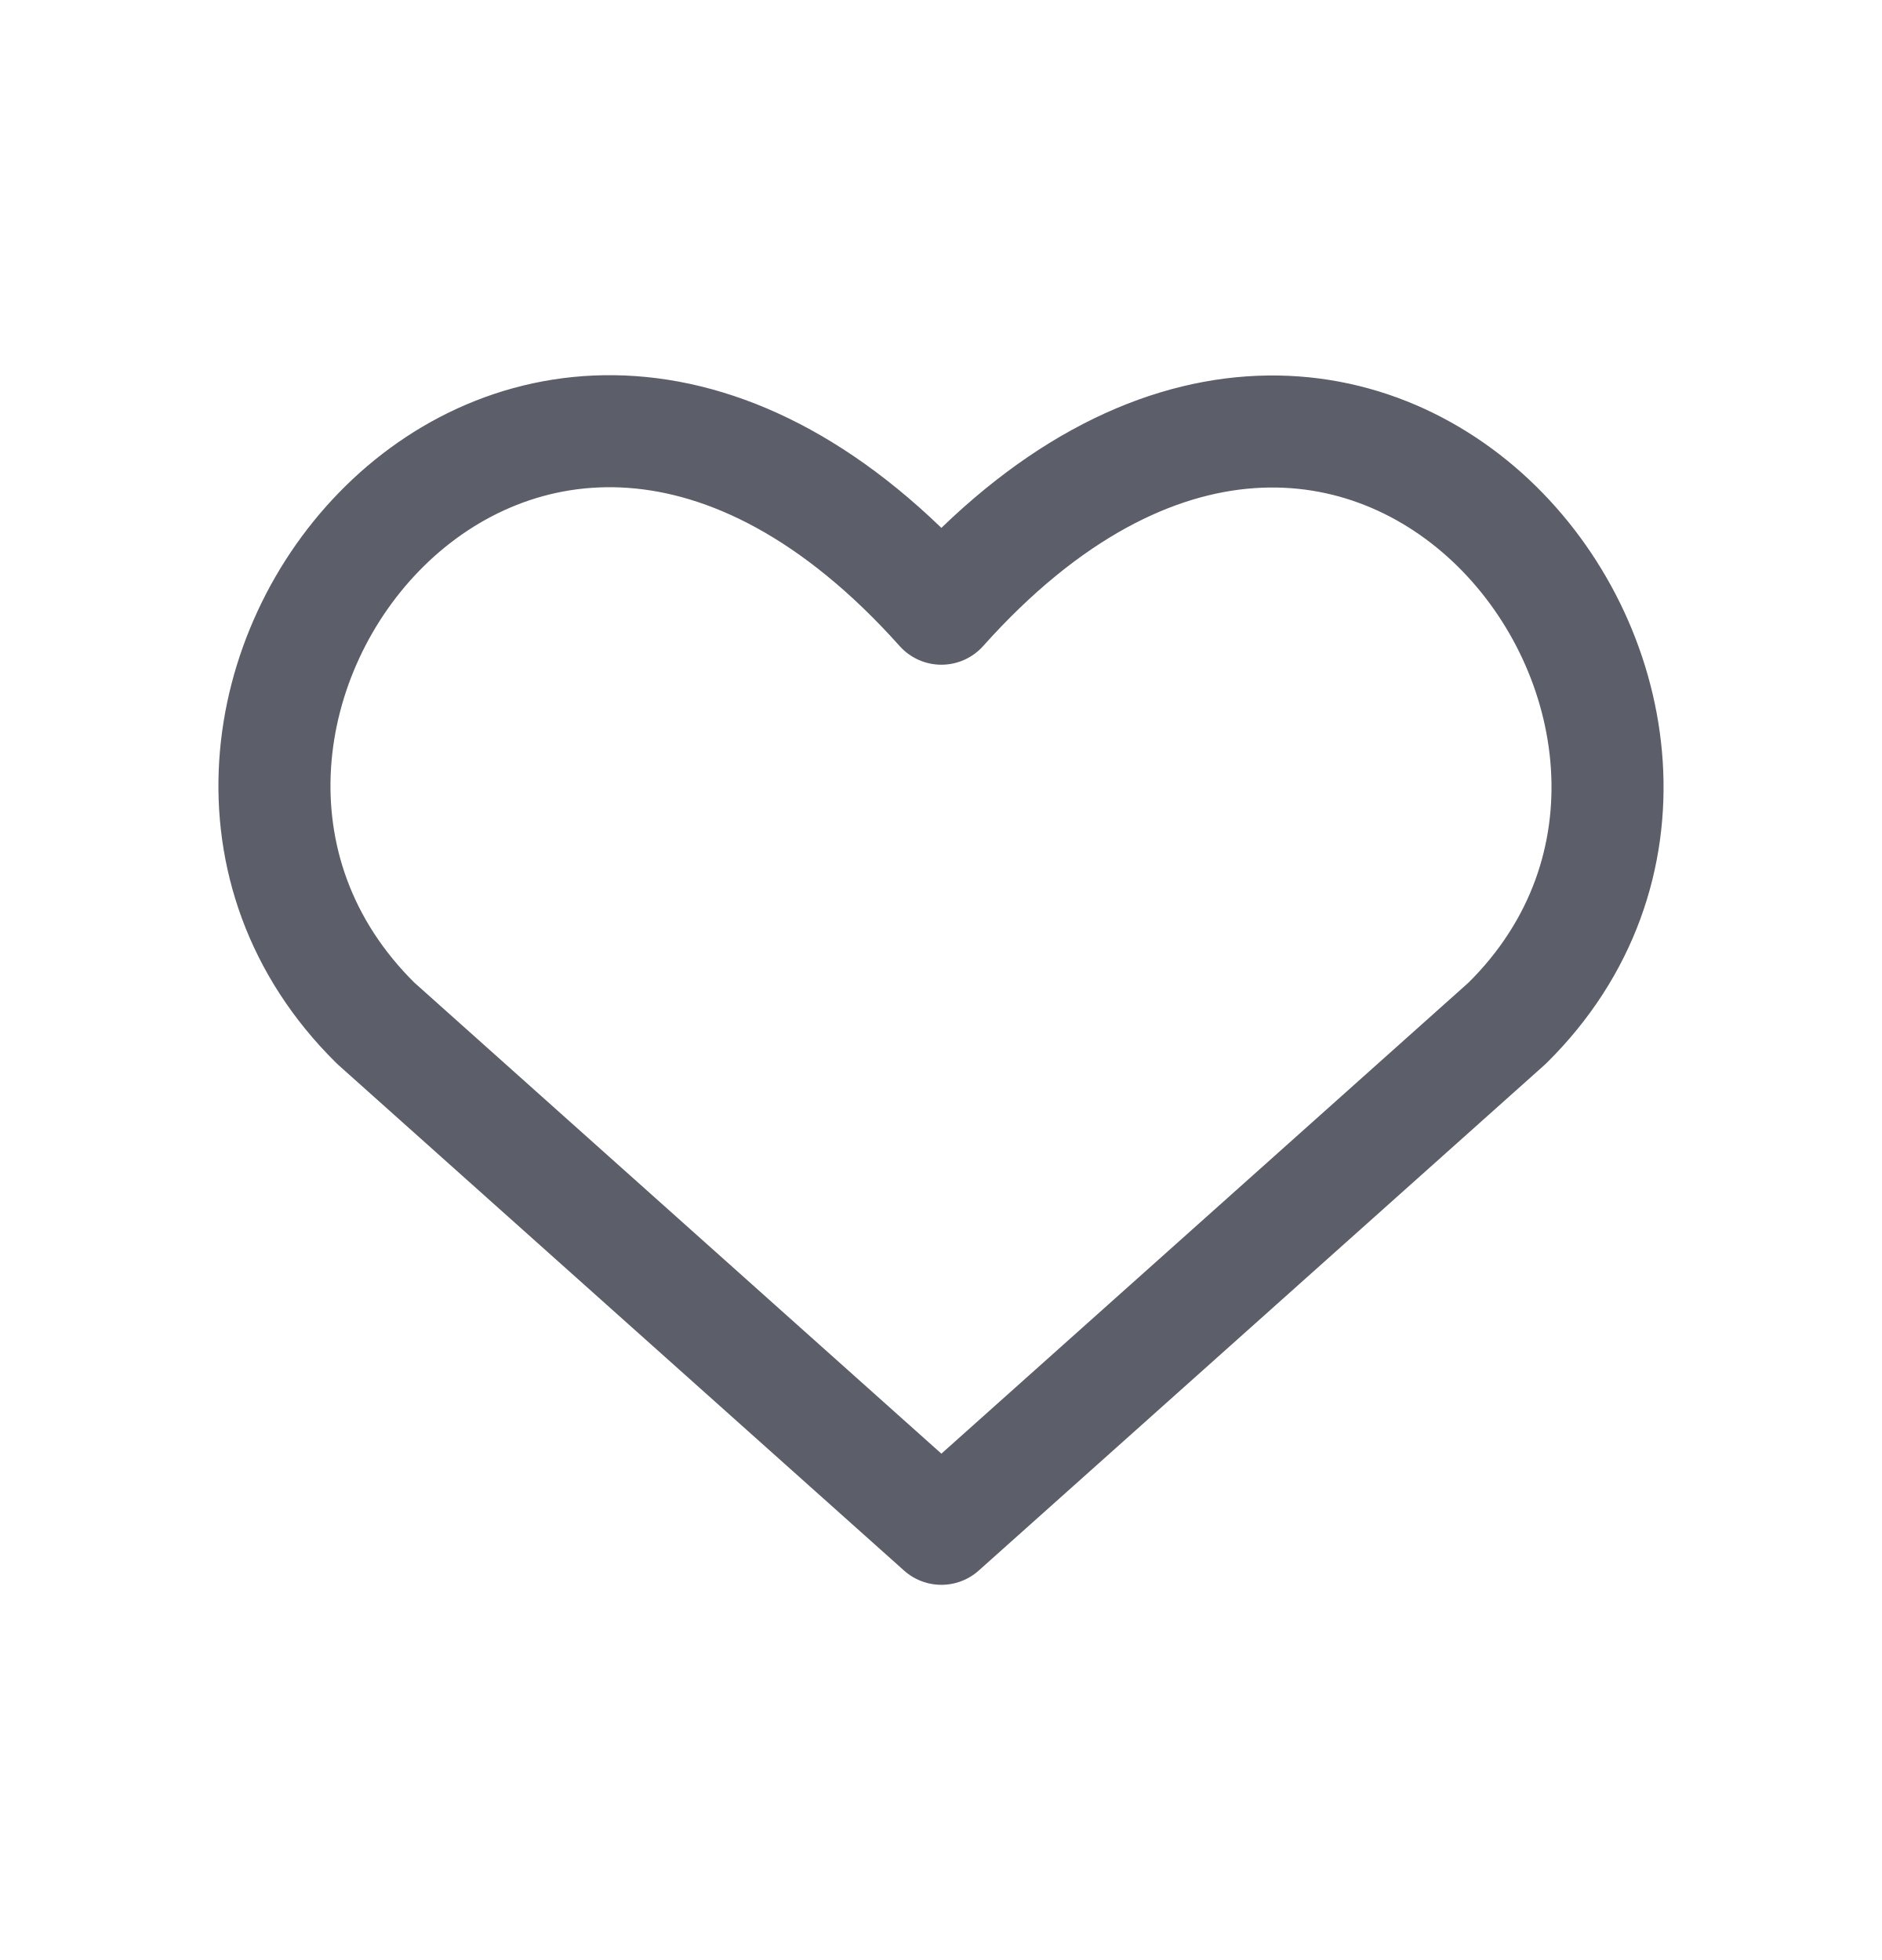
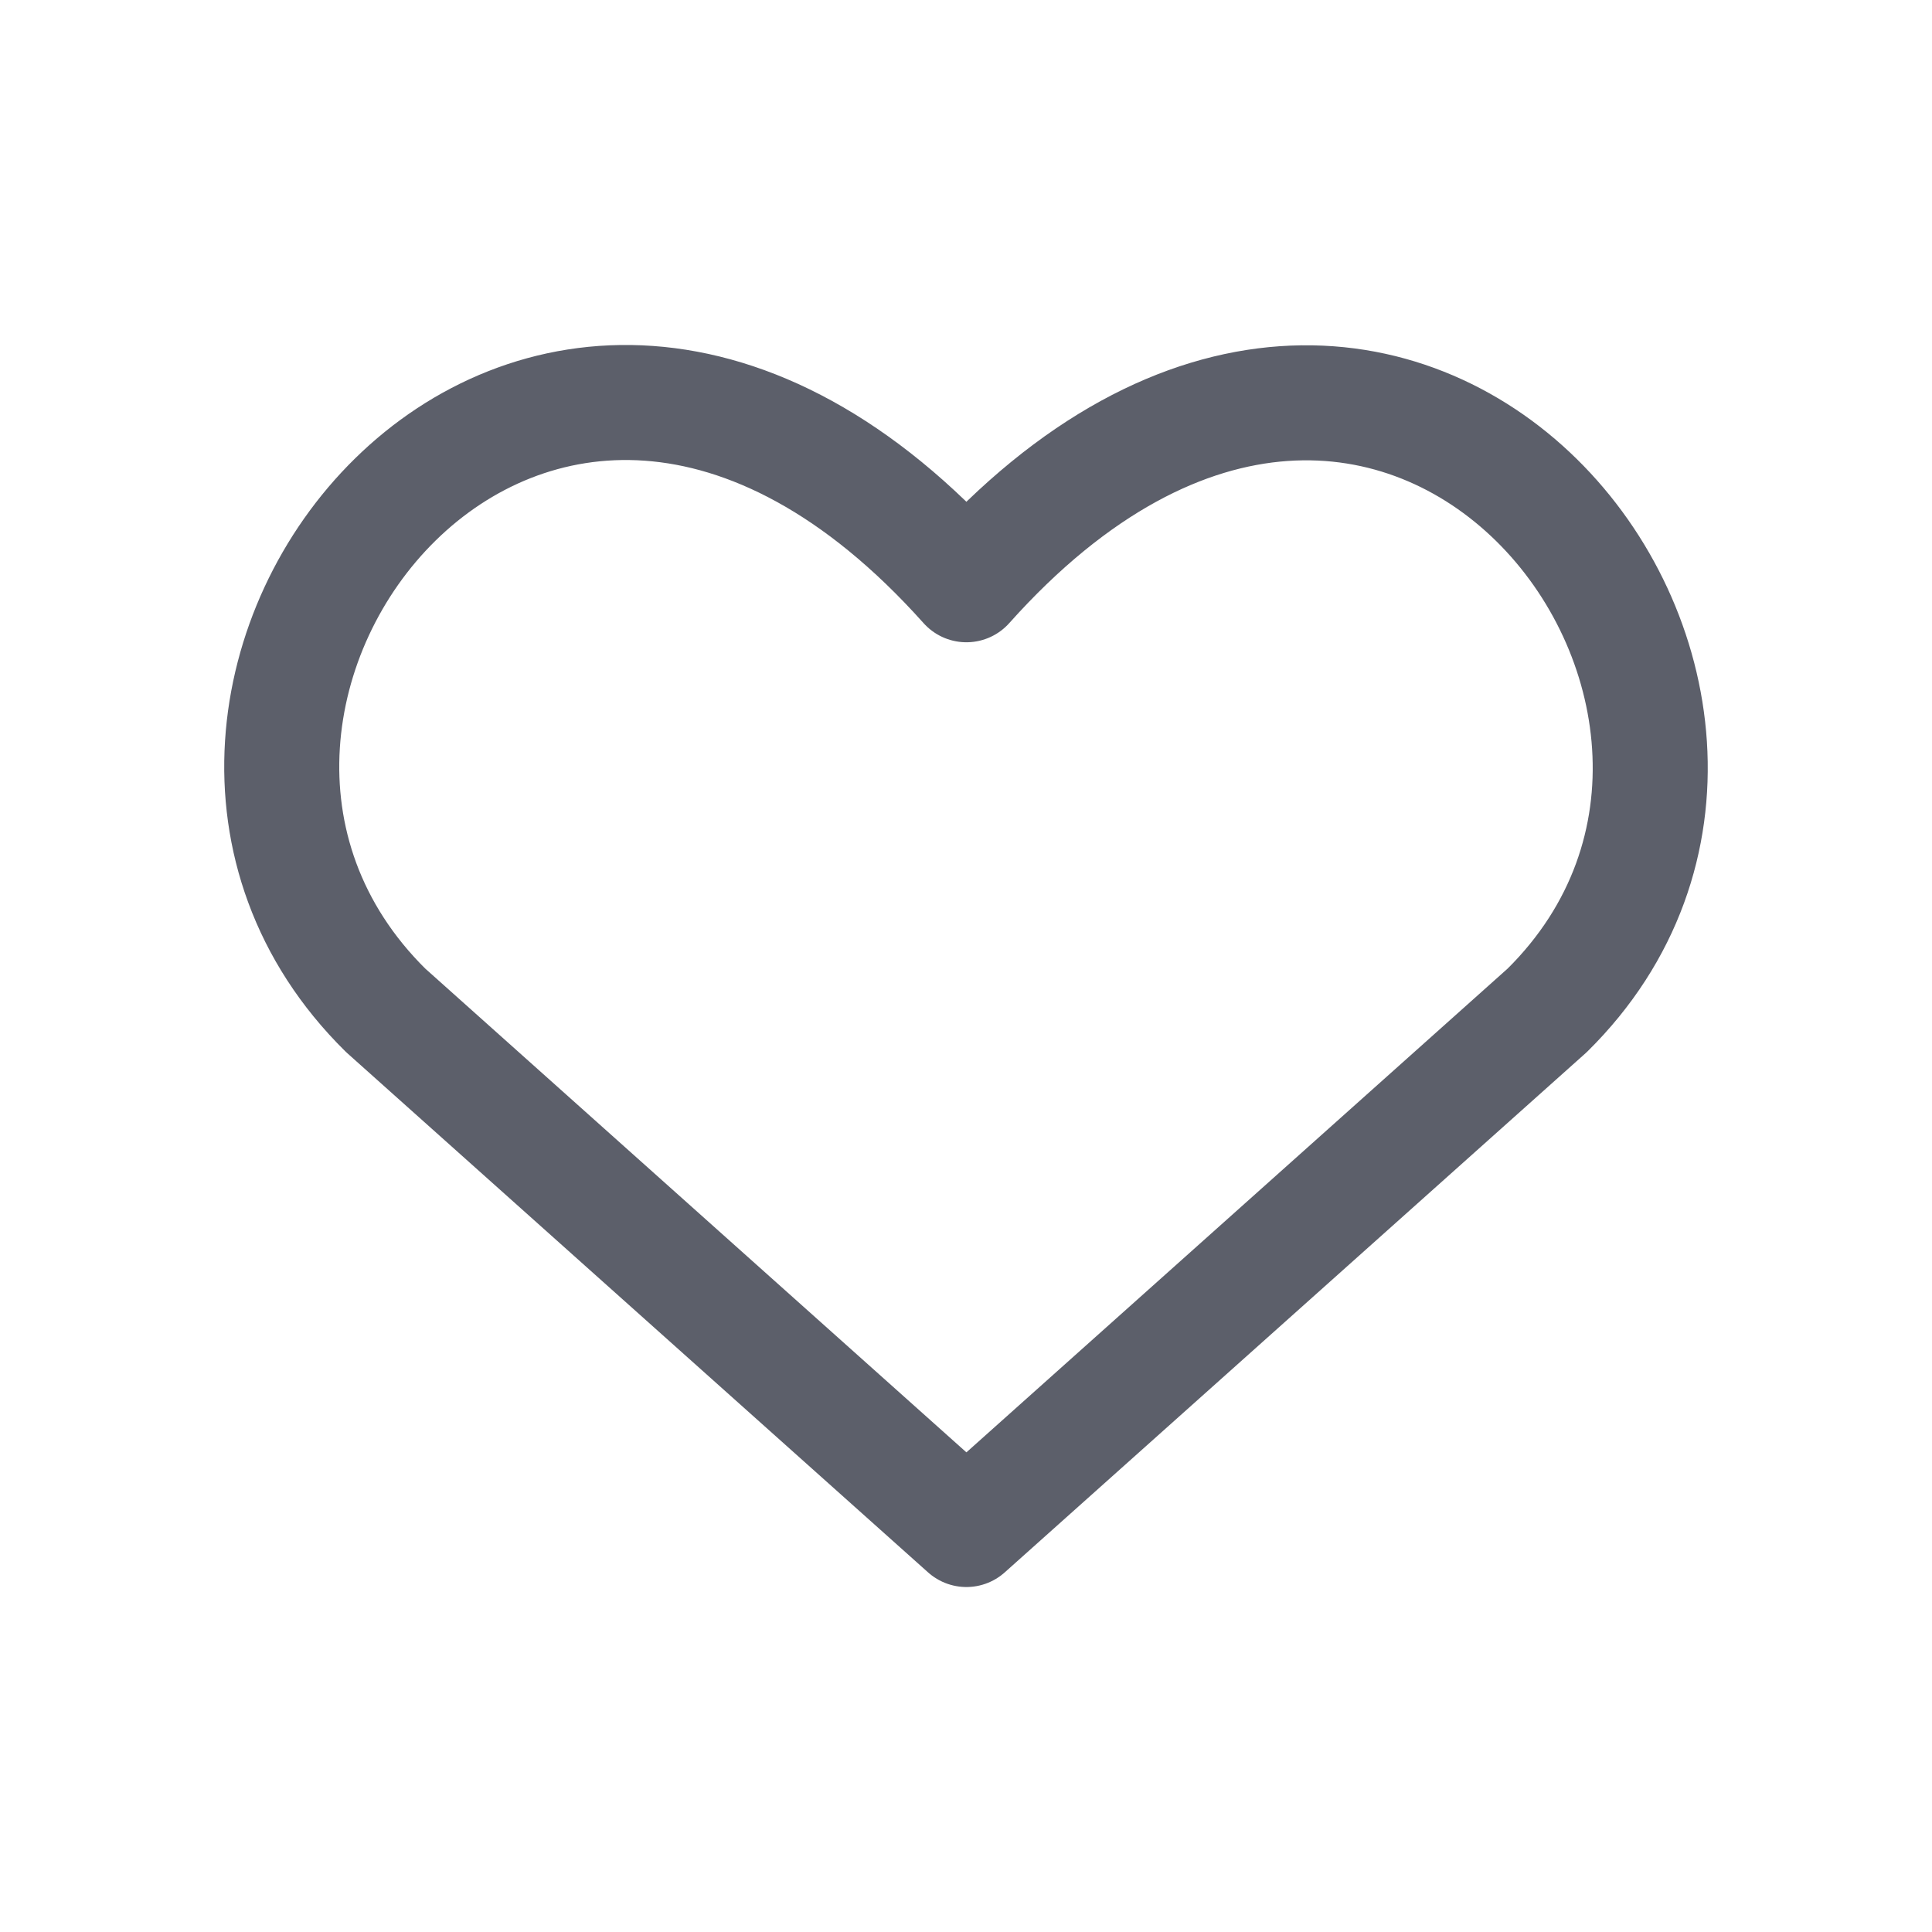
- <svg xmlns="http://www.w3.org/2000/svg" width="24" height="25" viewBox="0 0 24 25" fill="none">
-   <path d="M12.005 19.5L4.791 13.051C0.87 9.183 6.633 1.753 12.005 7.764C17.376 1.753 23.114 9.207 19.22 13.051L12.005 19.5Z" stroke="#5C5F6A" stroke-width="1.429" stroke-linecap="round" stroke-linejoin="round" />
+ <svg xmlns="http://www.w3.org/2000/svg" width="24" height="24" viewBox="0 0 24 24" fill="none">
+   <path d="M12.005 19L4.791 12.551C0.87 8.683 6.633 1.253 12.005 7.264C17.376 1.253 23.114 8.707 19.22 12.551L12.005 19Z" stroke="#5C5F6A" stroke-width="1.429" stroke-linecap="round" stroke-linejoin="round" />
</svg>
